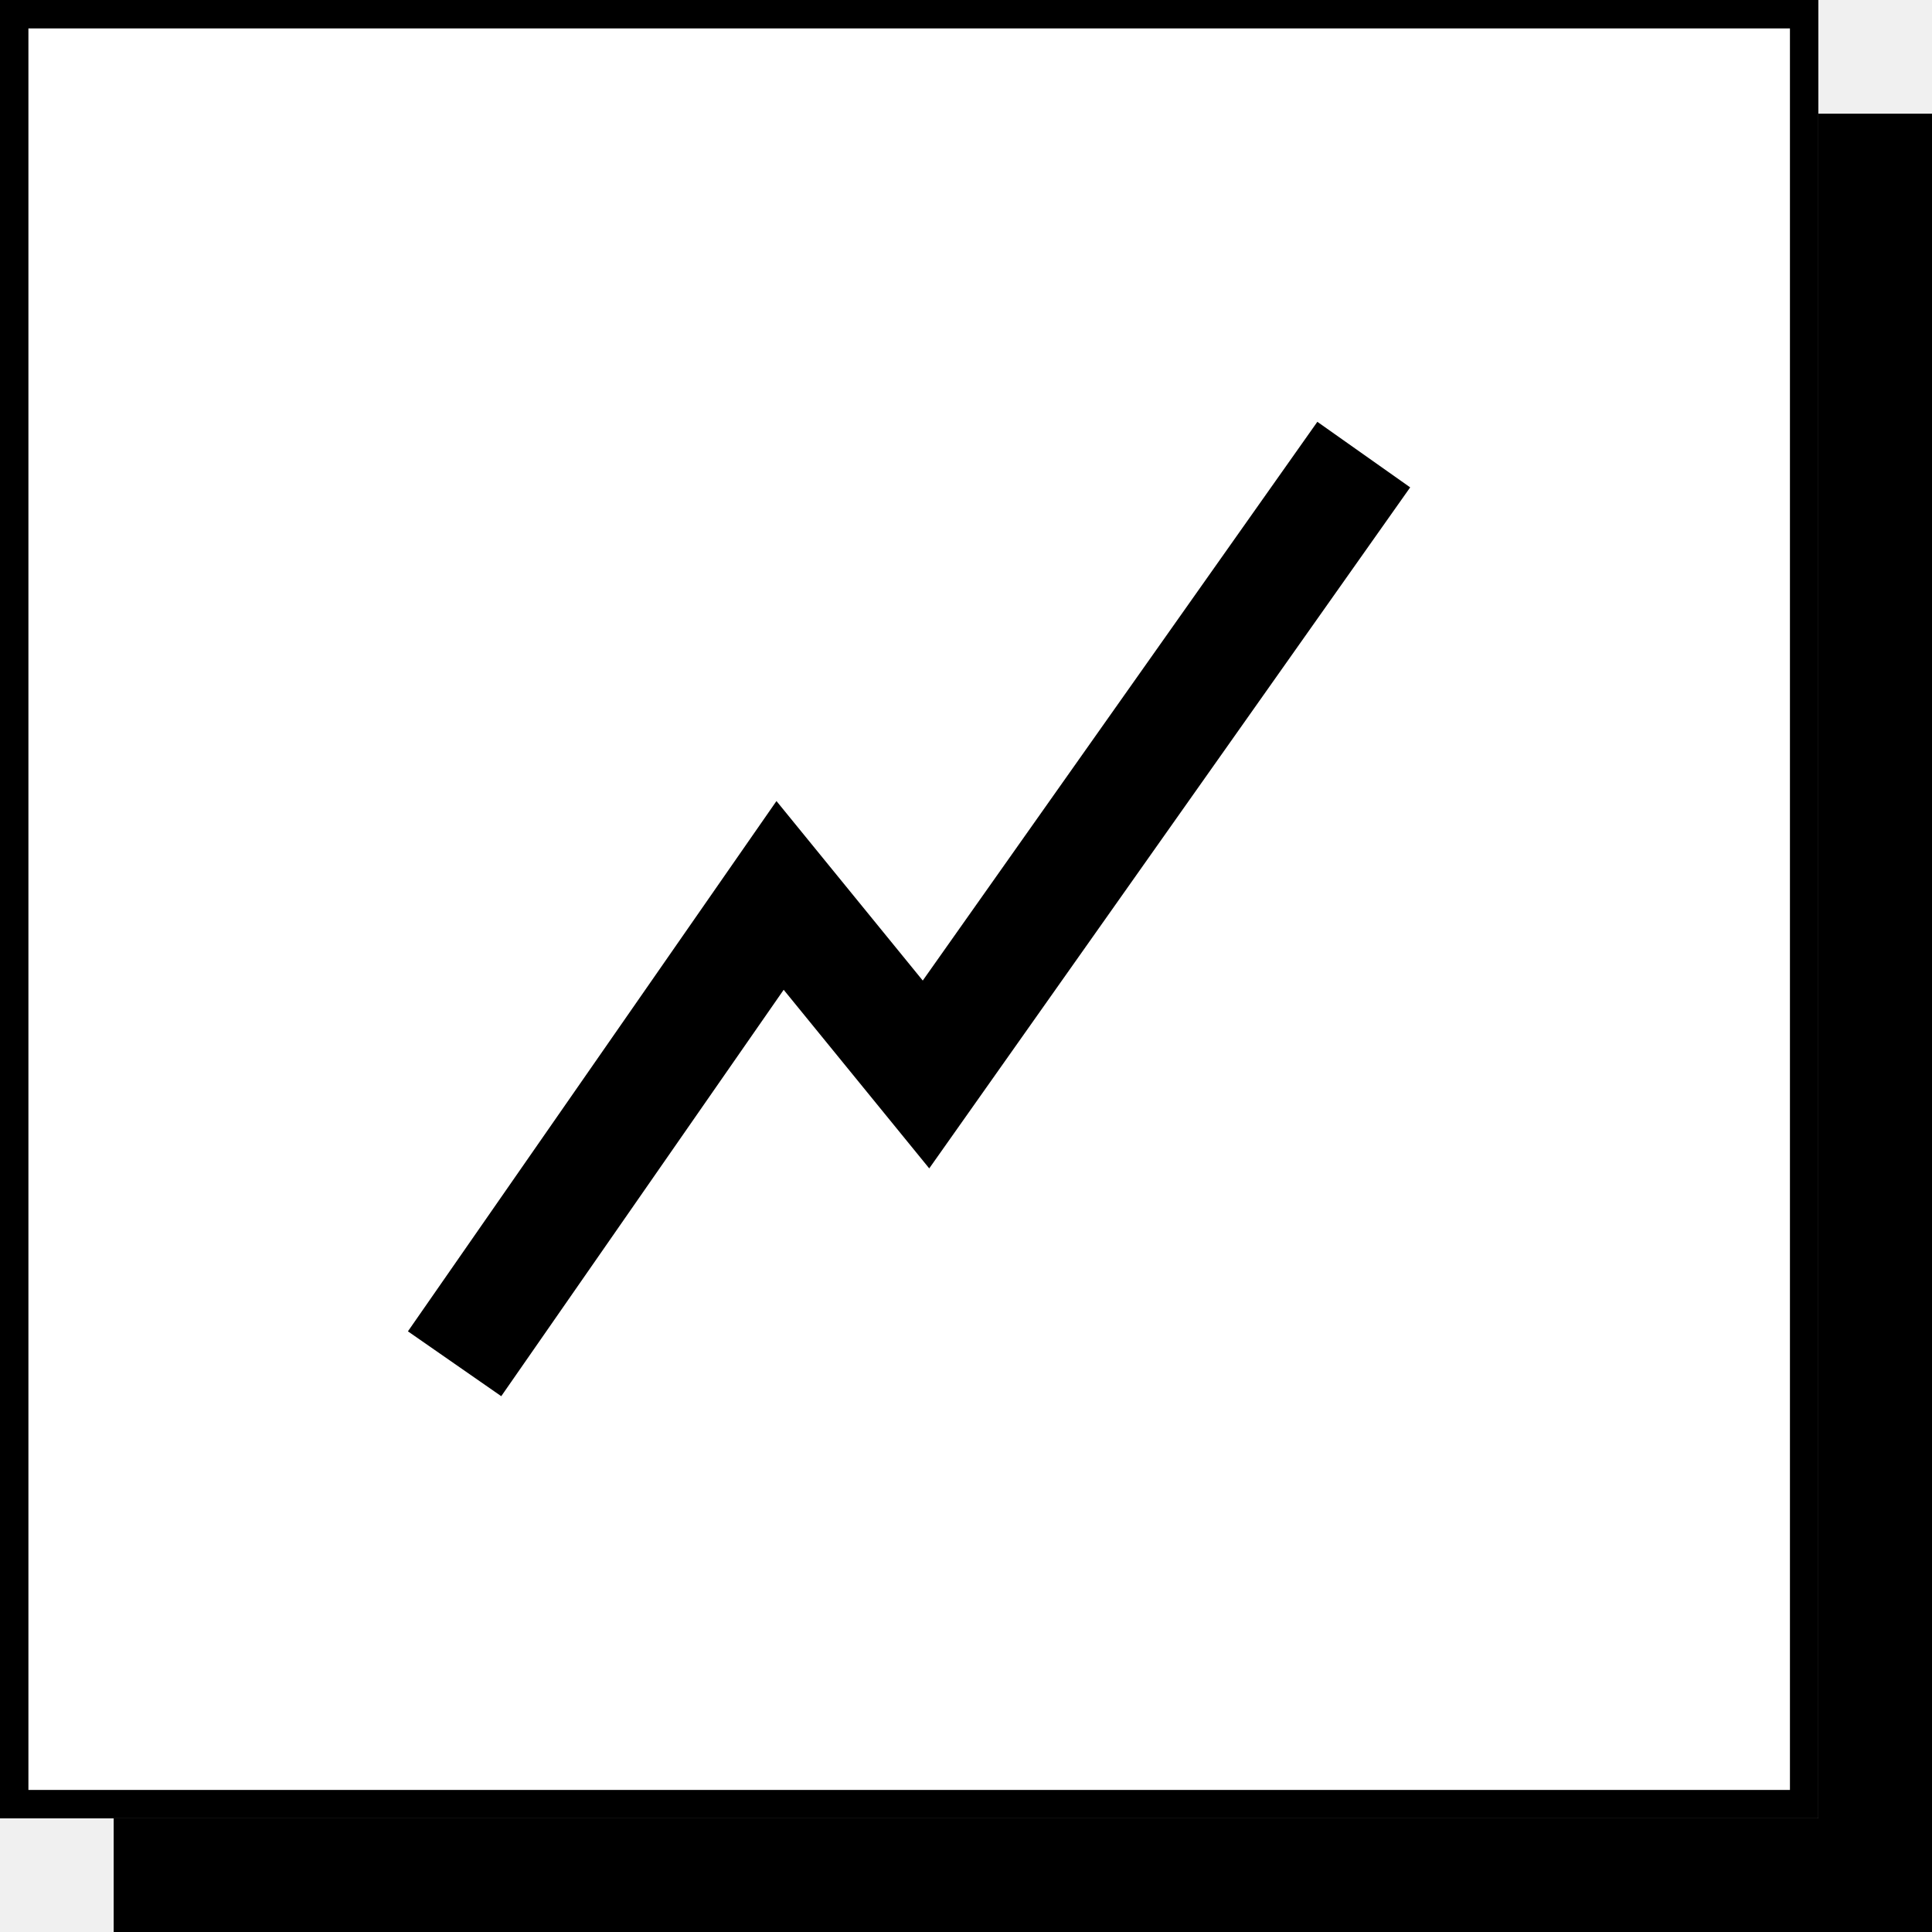
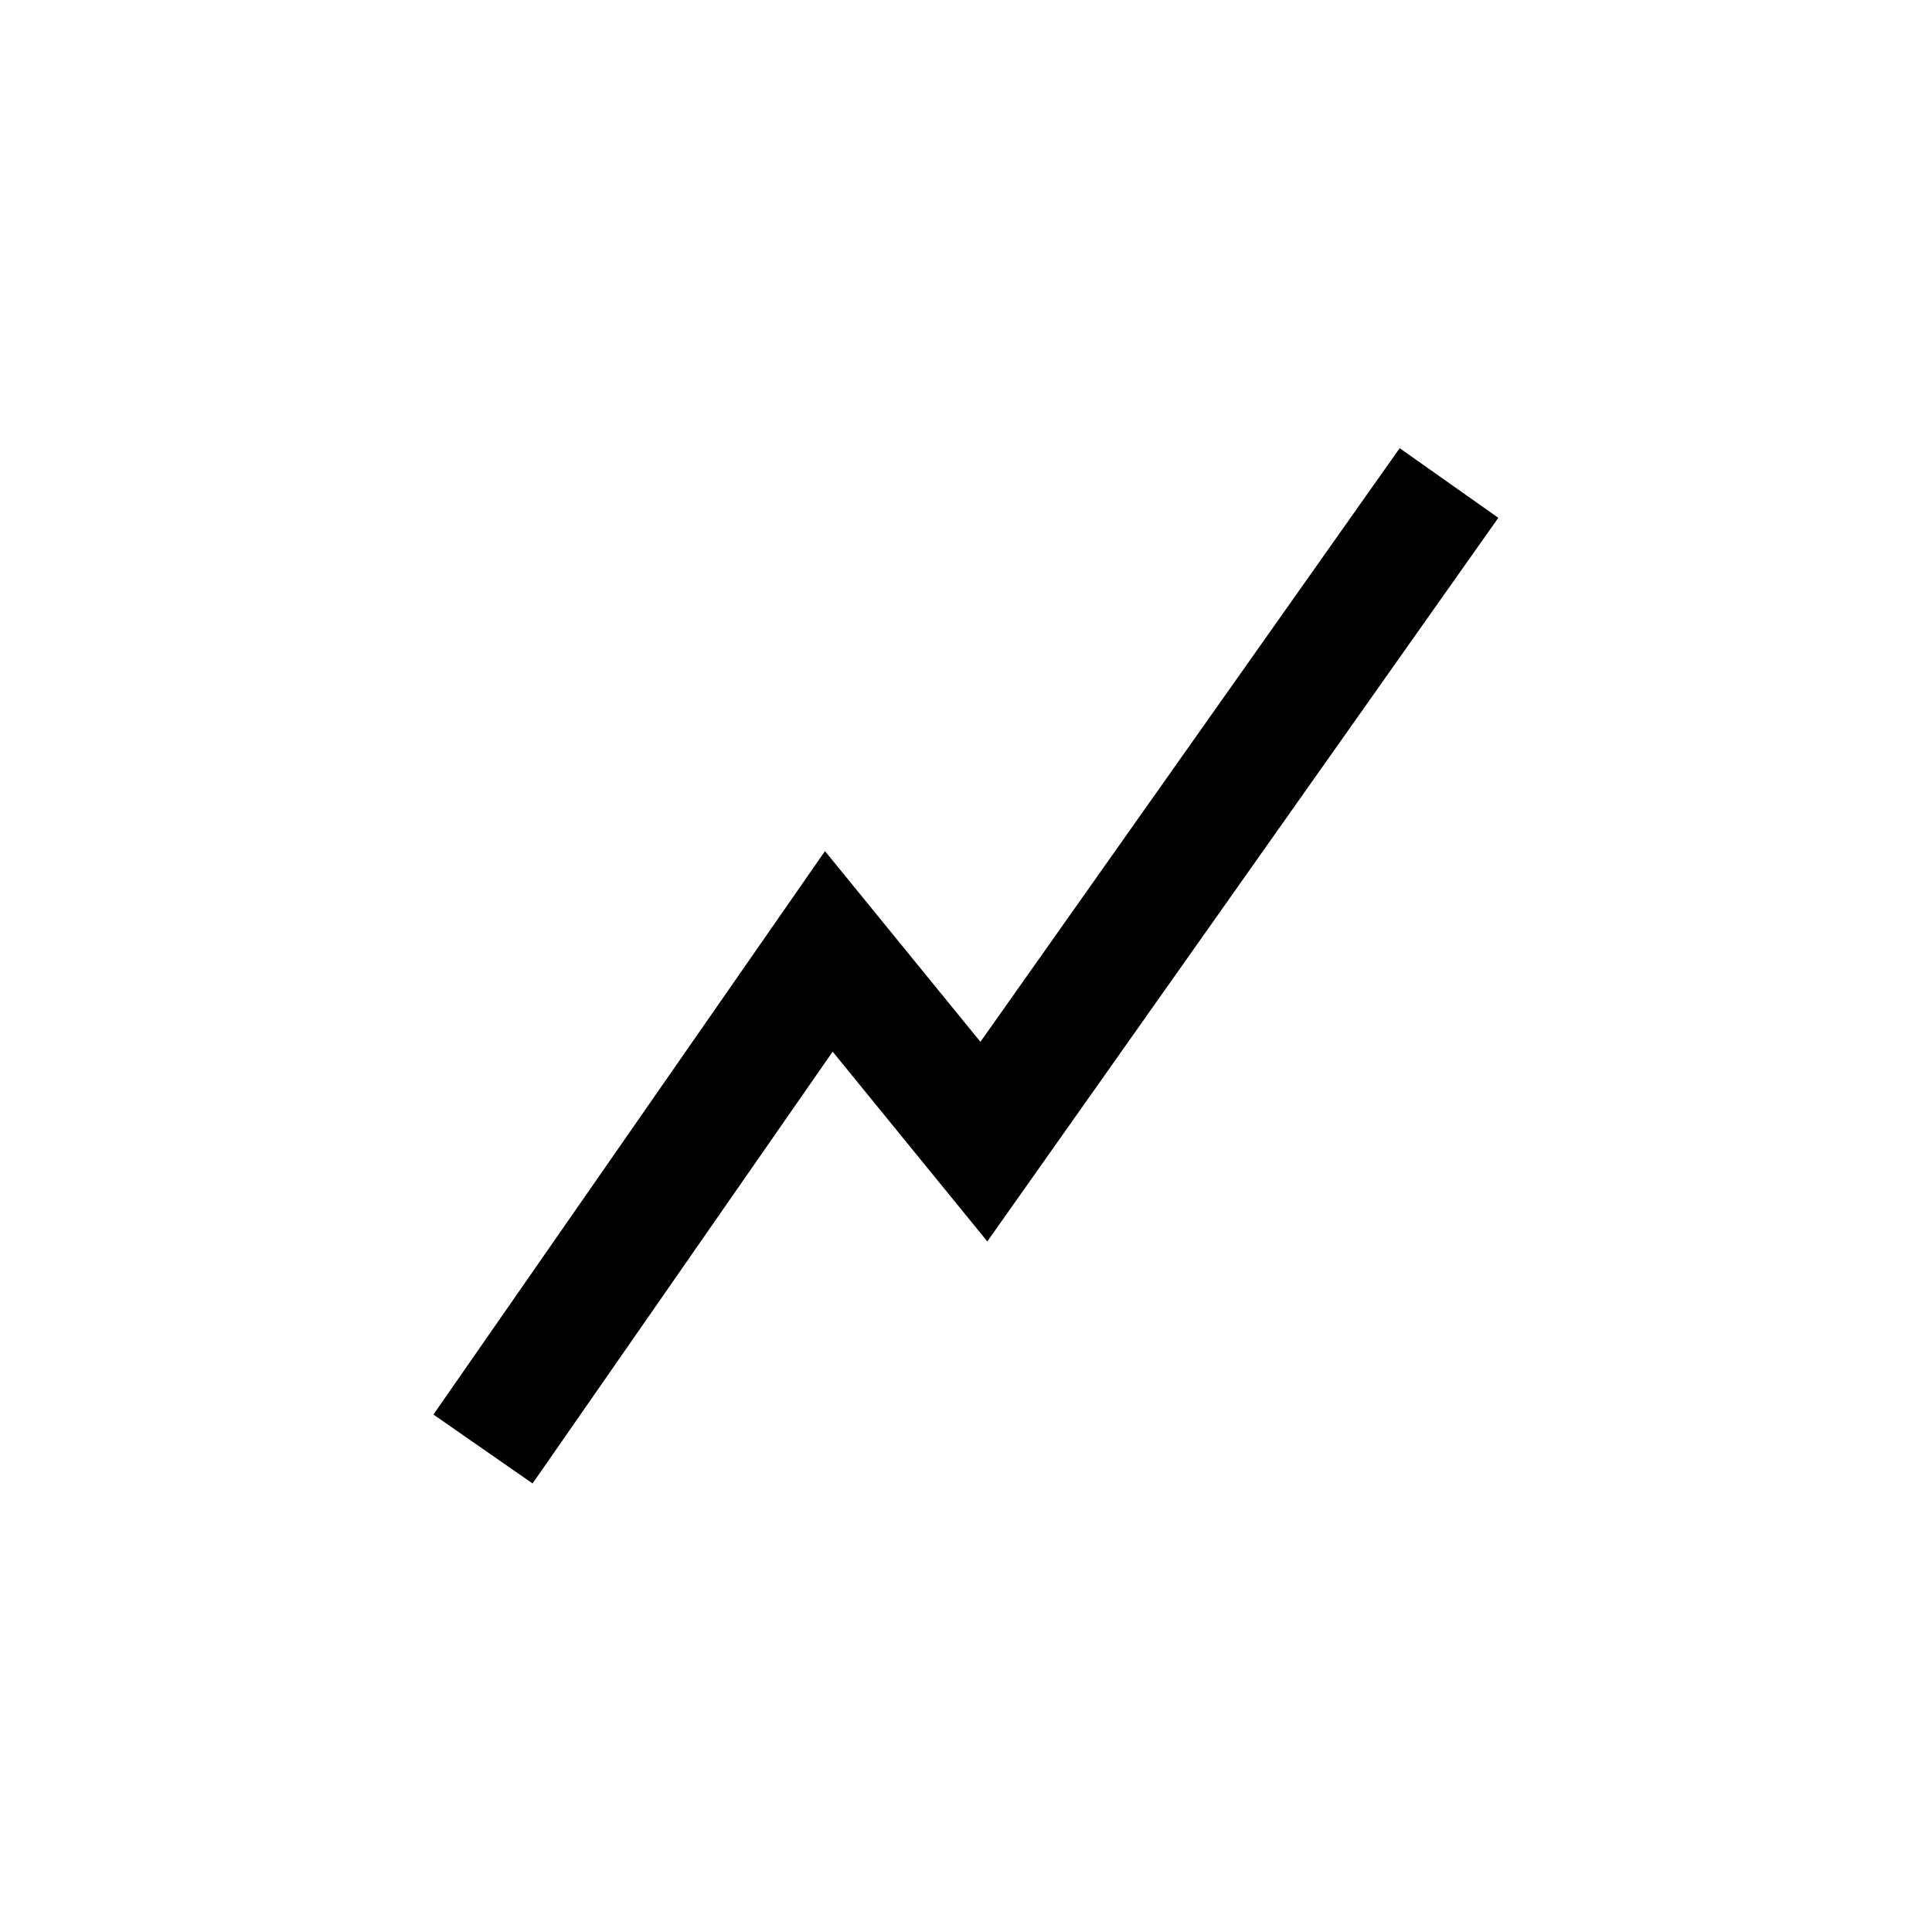
- <svg xmlns="http://www.w3.org/2000/svg" width="34" height="34" viewBox="0 0 34 34" fill="none">
-   <g id="chartButton">
-     <g id="button" filter="url(#filter0_d_54_114)">
-       <rect width="32" height="32" fill="white" />
-       <rect x="0.25" y="0.25" width="31.5" height="31.5" stroke="black" stroke-width="0.5" />
-     </g>
-     <path id="Vector 1" d="M8 24L13.728 15.758L16.296 18.909L24 8" stroke="black" stroke-width="2" />
-   </g>
-   <defs>
-     <filter id="filter0_d_54_114" x="0" y="0" width="34" height="34" filterUnits="userSpaceOnUse" color-interpolation-filters="sRGB">
-       <feFlood flood-opacity="0" result="BackgroundImageFix" />
-       <feColorMatrix in="SourceAlpha" type="matrix" values="0 0 0 0 0 0 0 0 0 0 0 0 0 0 0 0 0 0 127 0" result="hardAlpha" />
-       <feOffset dx="2" dy="2" />
-       <feComposite in2="hardAlpha" operator="out" />
-       <feColorMatrix type="matrix" values="0 0 0 0 0 0 0 0 0 0 0 0 0 0 0 0 0 0 1 0" />
-       <feBlend mode="normal" in2="BackgroundImageFix" result="effect1_dropShadow_54_114" />
-       <feBlend mode="normal" in="SourceGraphic" in2="effect1_dropShadow_54_114" result="shape" />
-     </filter>
-   </defs>
+ <svg xmlns="http://www.w3.org/2000/svg" width="32" height="32" viewBox="0 0 32 32" fill="none">
+   <rect width="32" height="32" fill="white" />
+   <path d="M8 24L13.728 15.758L16.296 18.909L24 8" stroke="black" stroke-width="2" />
</svg>
